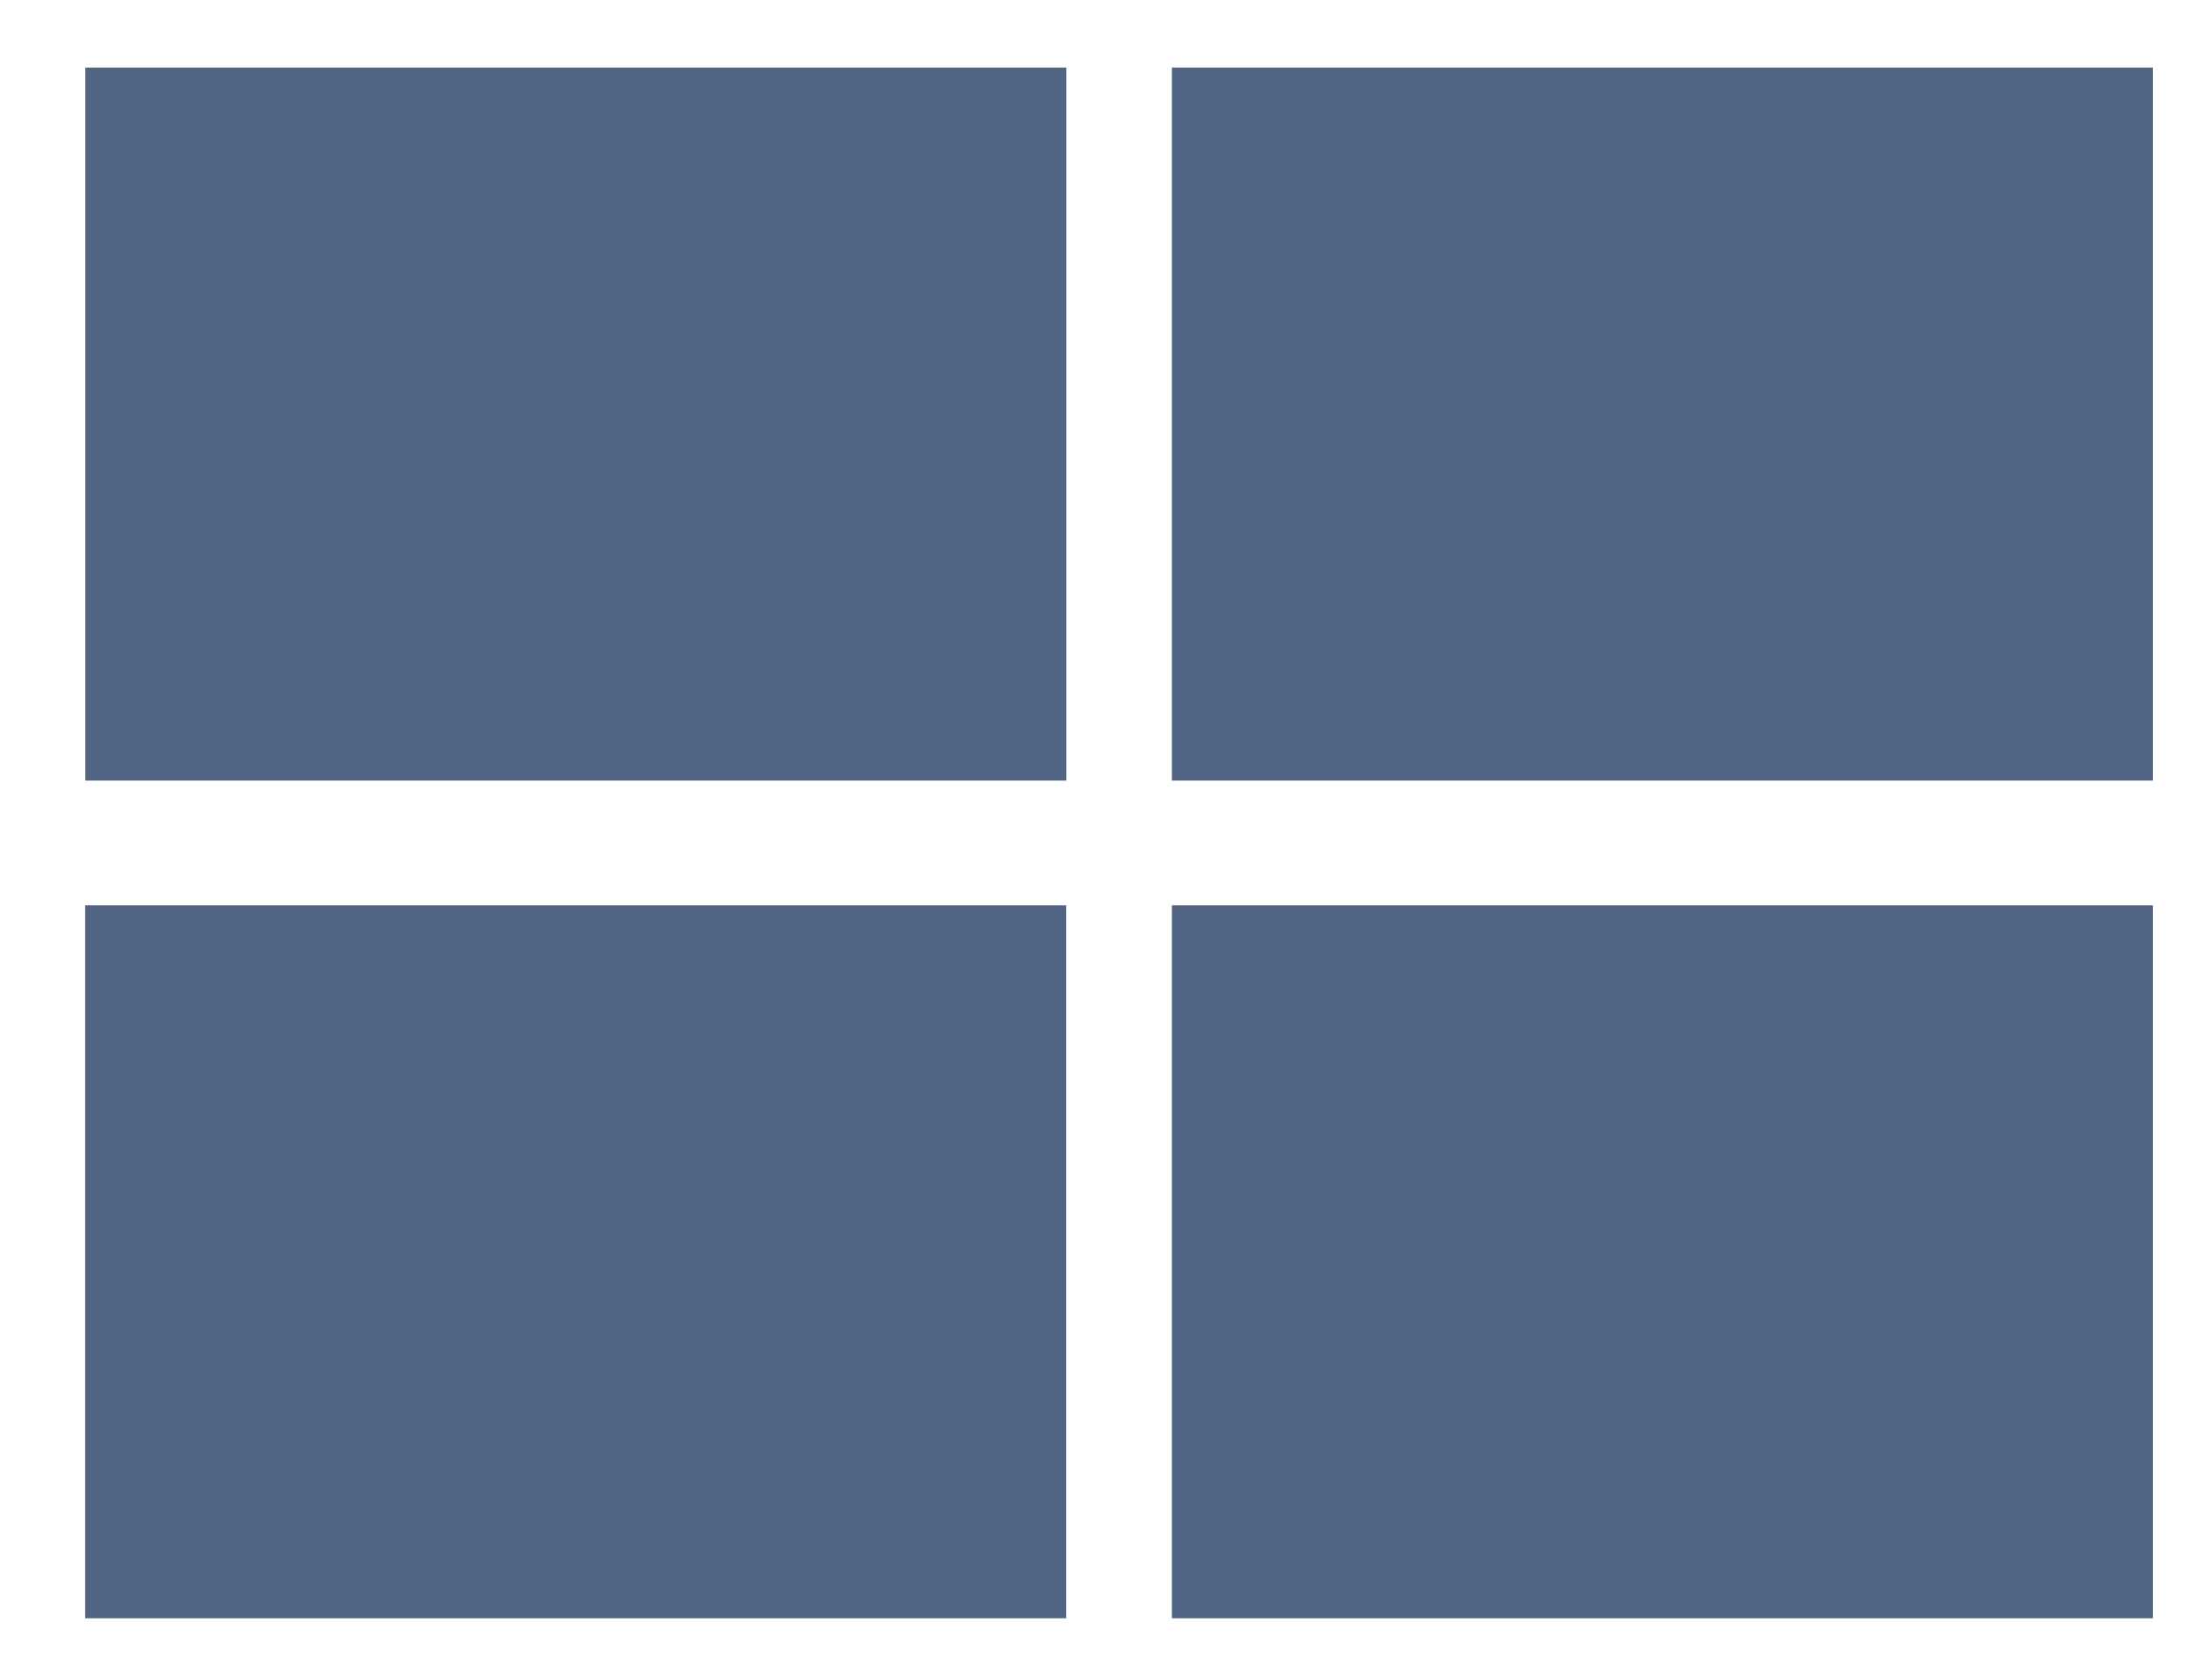
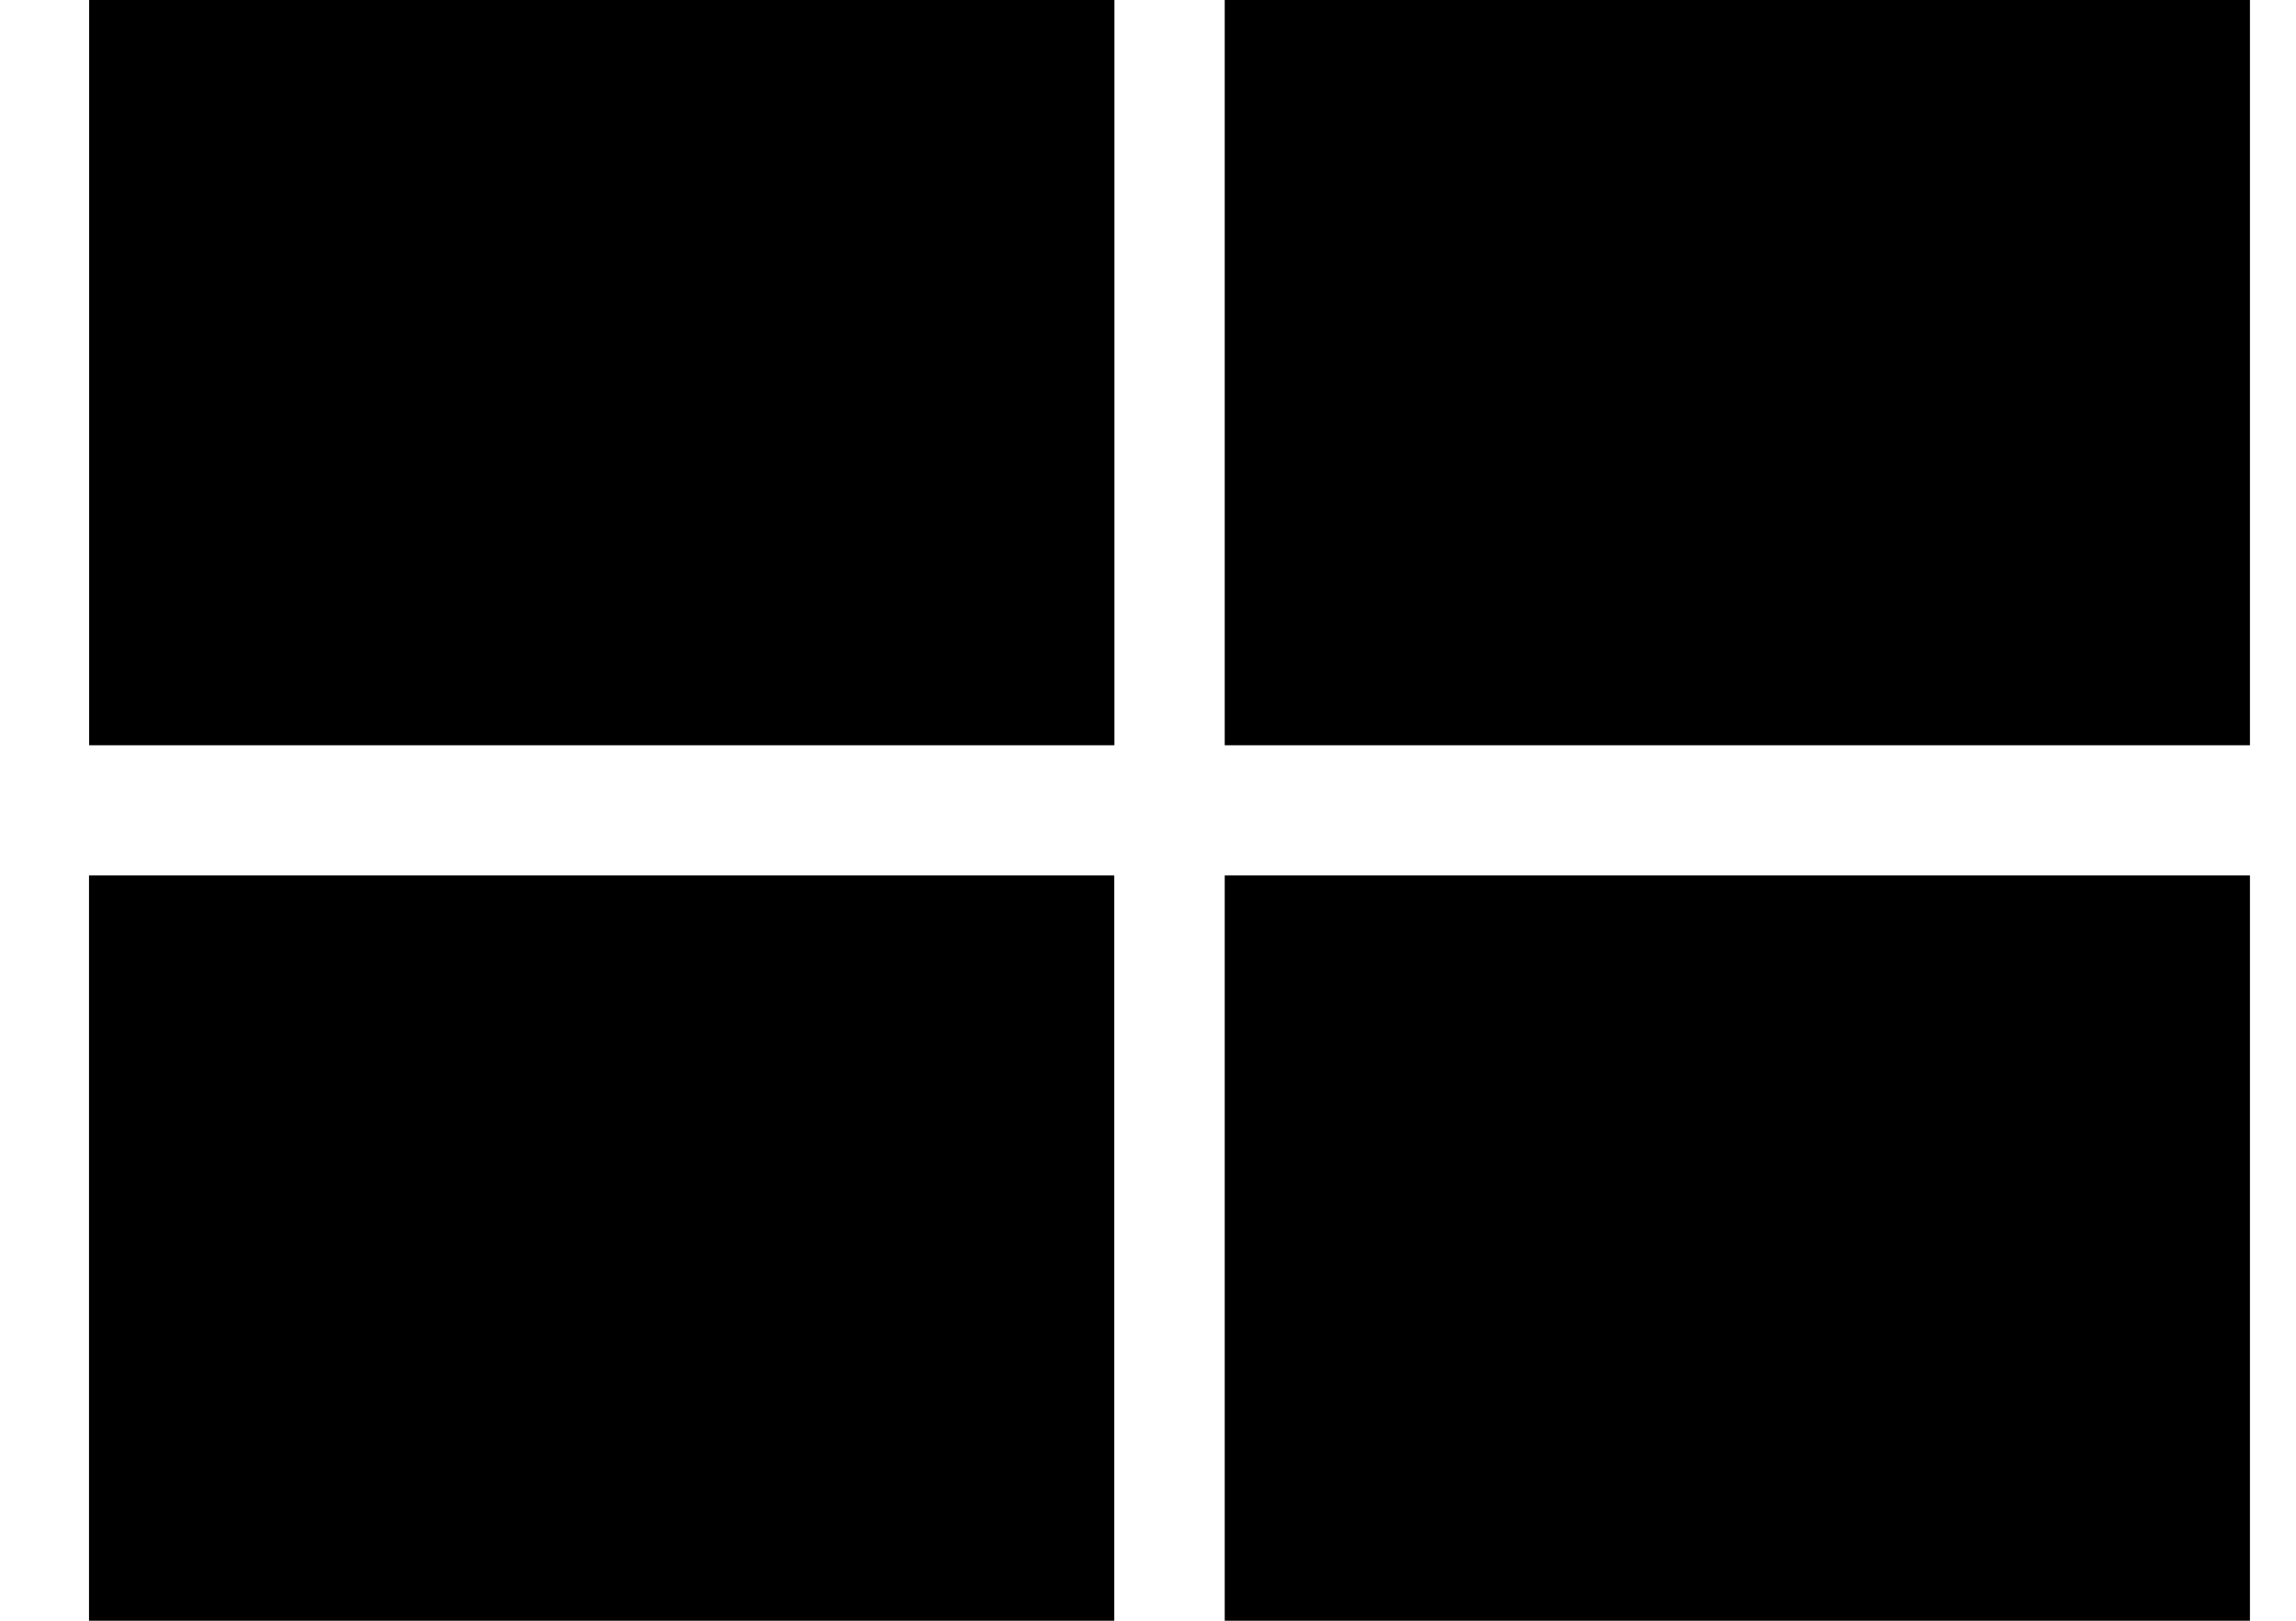
- <svg xmlns="http://www.w3.org/2000/svg" width="17" height="13" viewBox="0 0 17 13" fill="none">
-   <rect x="0.66" y="0.523" width="7.591" height="5.518" fill="#526584" />
-   <rect x="0.659" y="7.006" width="7.591" height="5.518" fill="#526584" />
-   <rect x="9.068" y="0.523" width="7.591" height="5.518" fill="#526584" />
-   <rect x="9.068" y="7.006" width="7.591" height="5.518" fill="#526584" />
+ <svg xmlns="http://www.w3.org/2000/svg" width="17" height="12" viewBox="0 0 17 12">
+   <rect x="0.66" width="7.591" height="5.518" />
+   <rect x="0.659" y="6.482" width="7.591" height="5.518" />
+   <rect x="9.068" width="7.591" height="5.518" />
+   <rect x="9.068" y="6.482" width="7.591" height="5.518" />
</svg>
